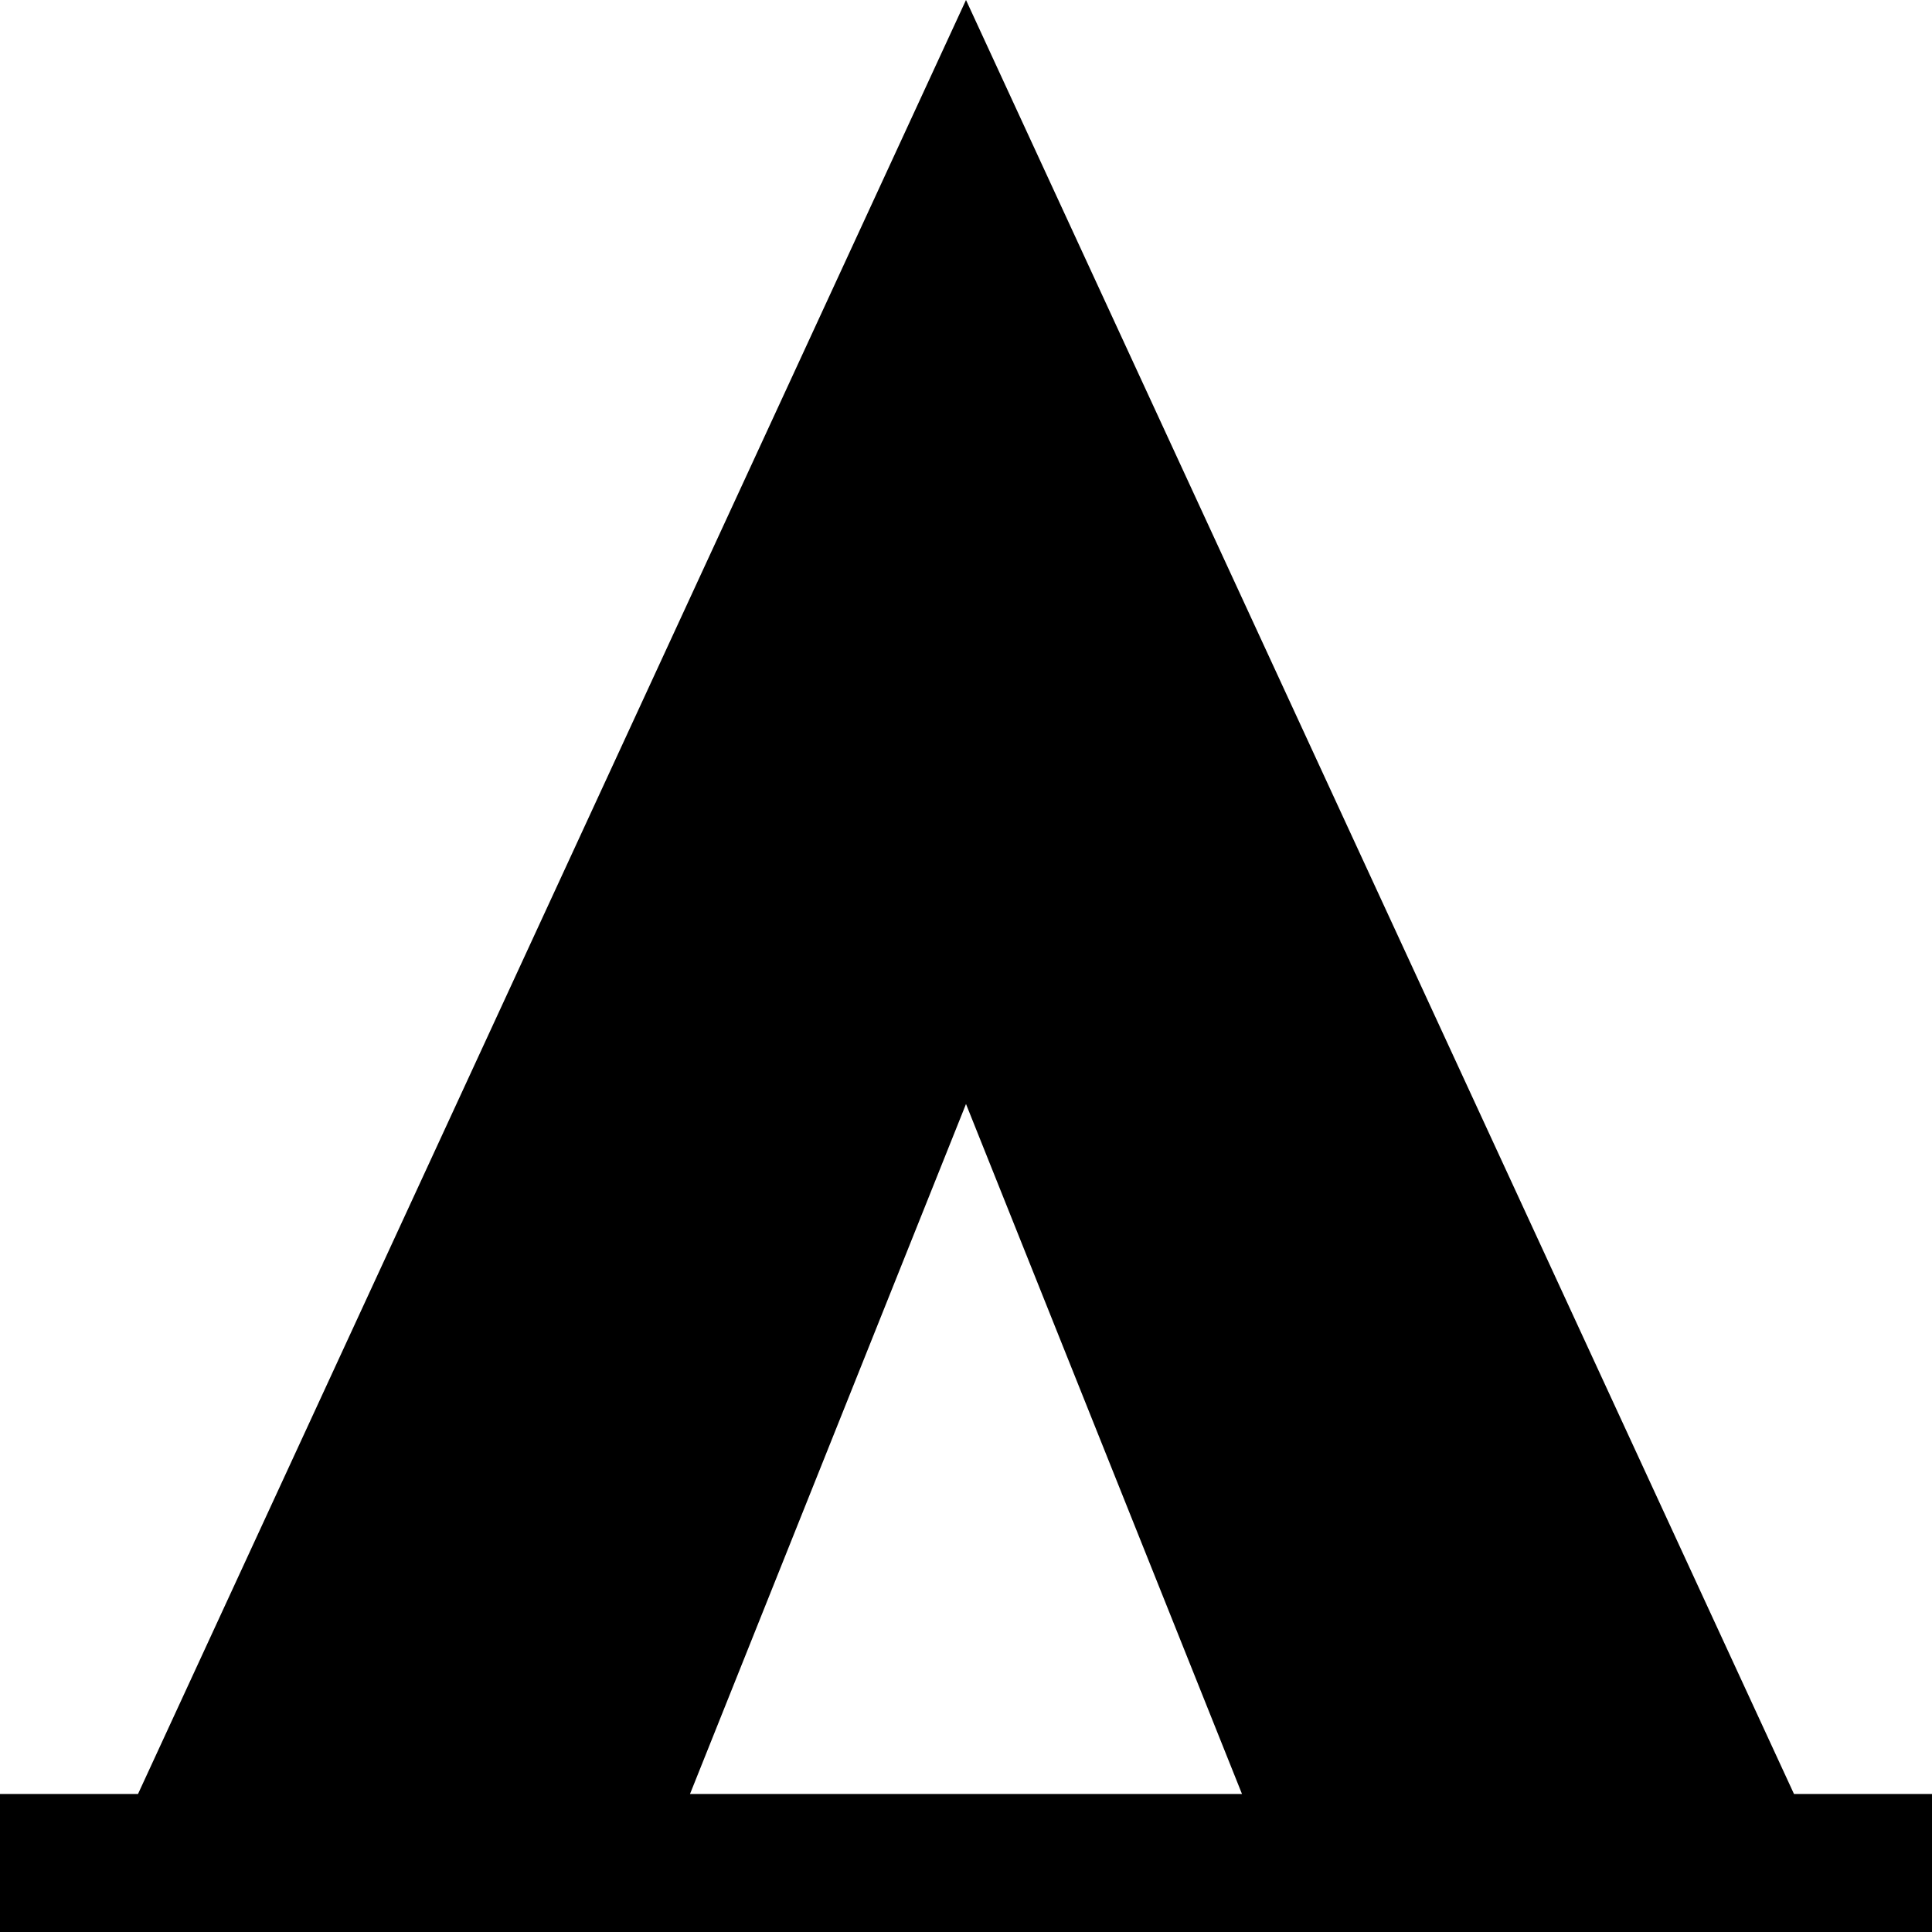
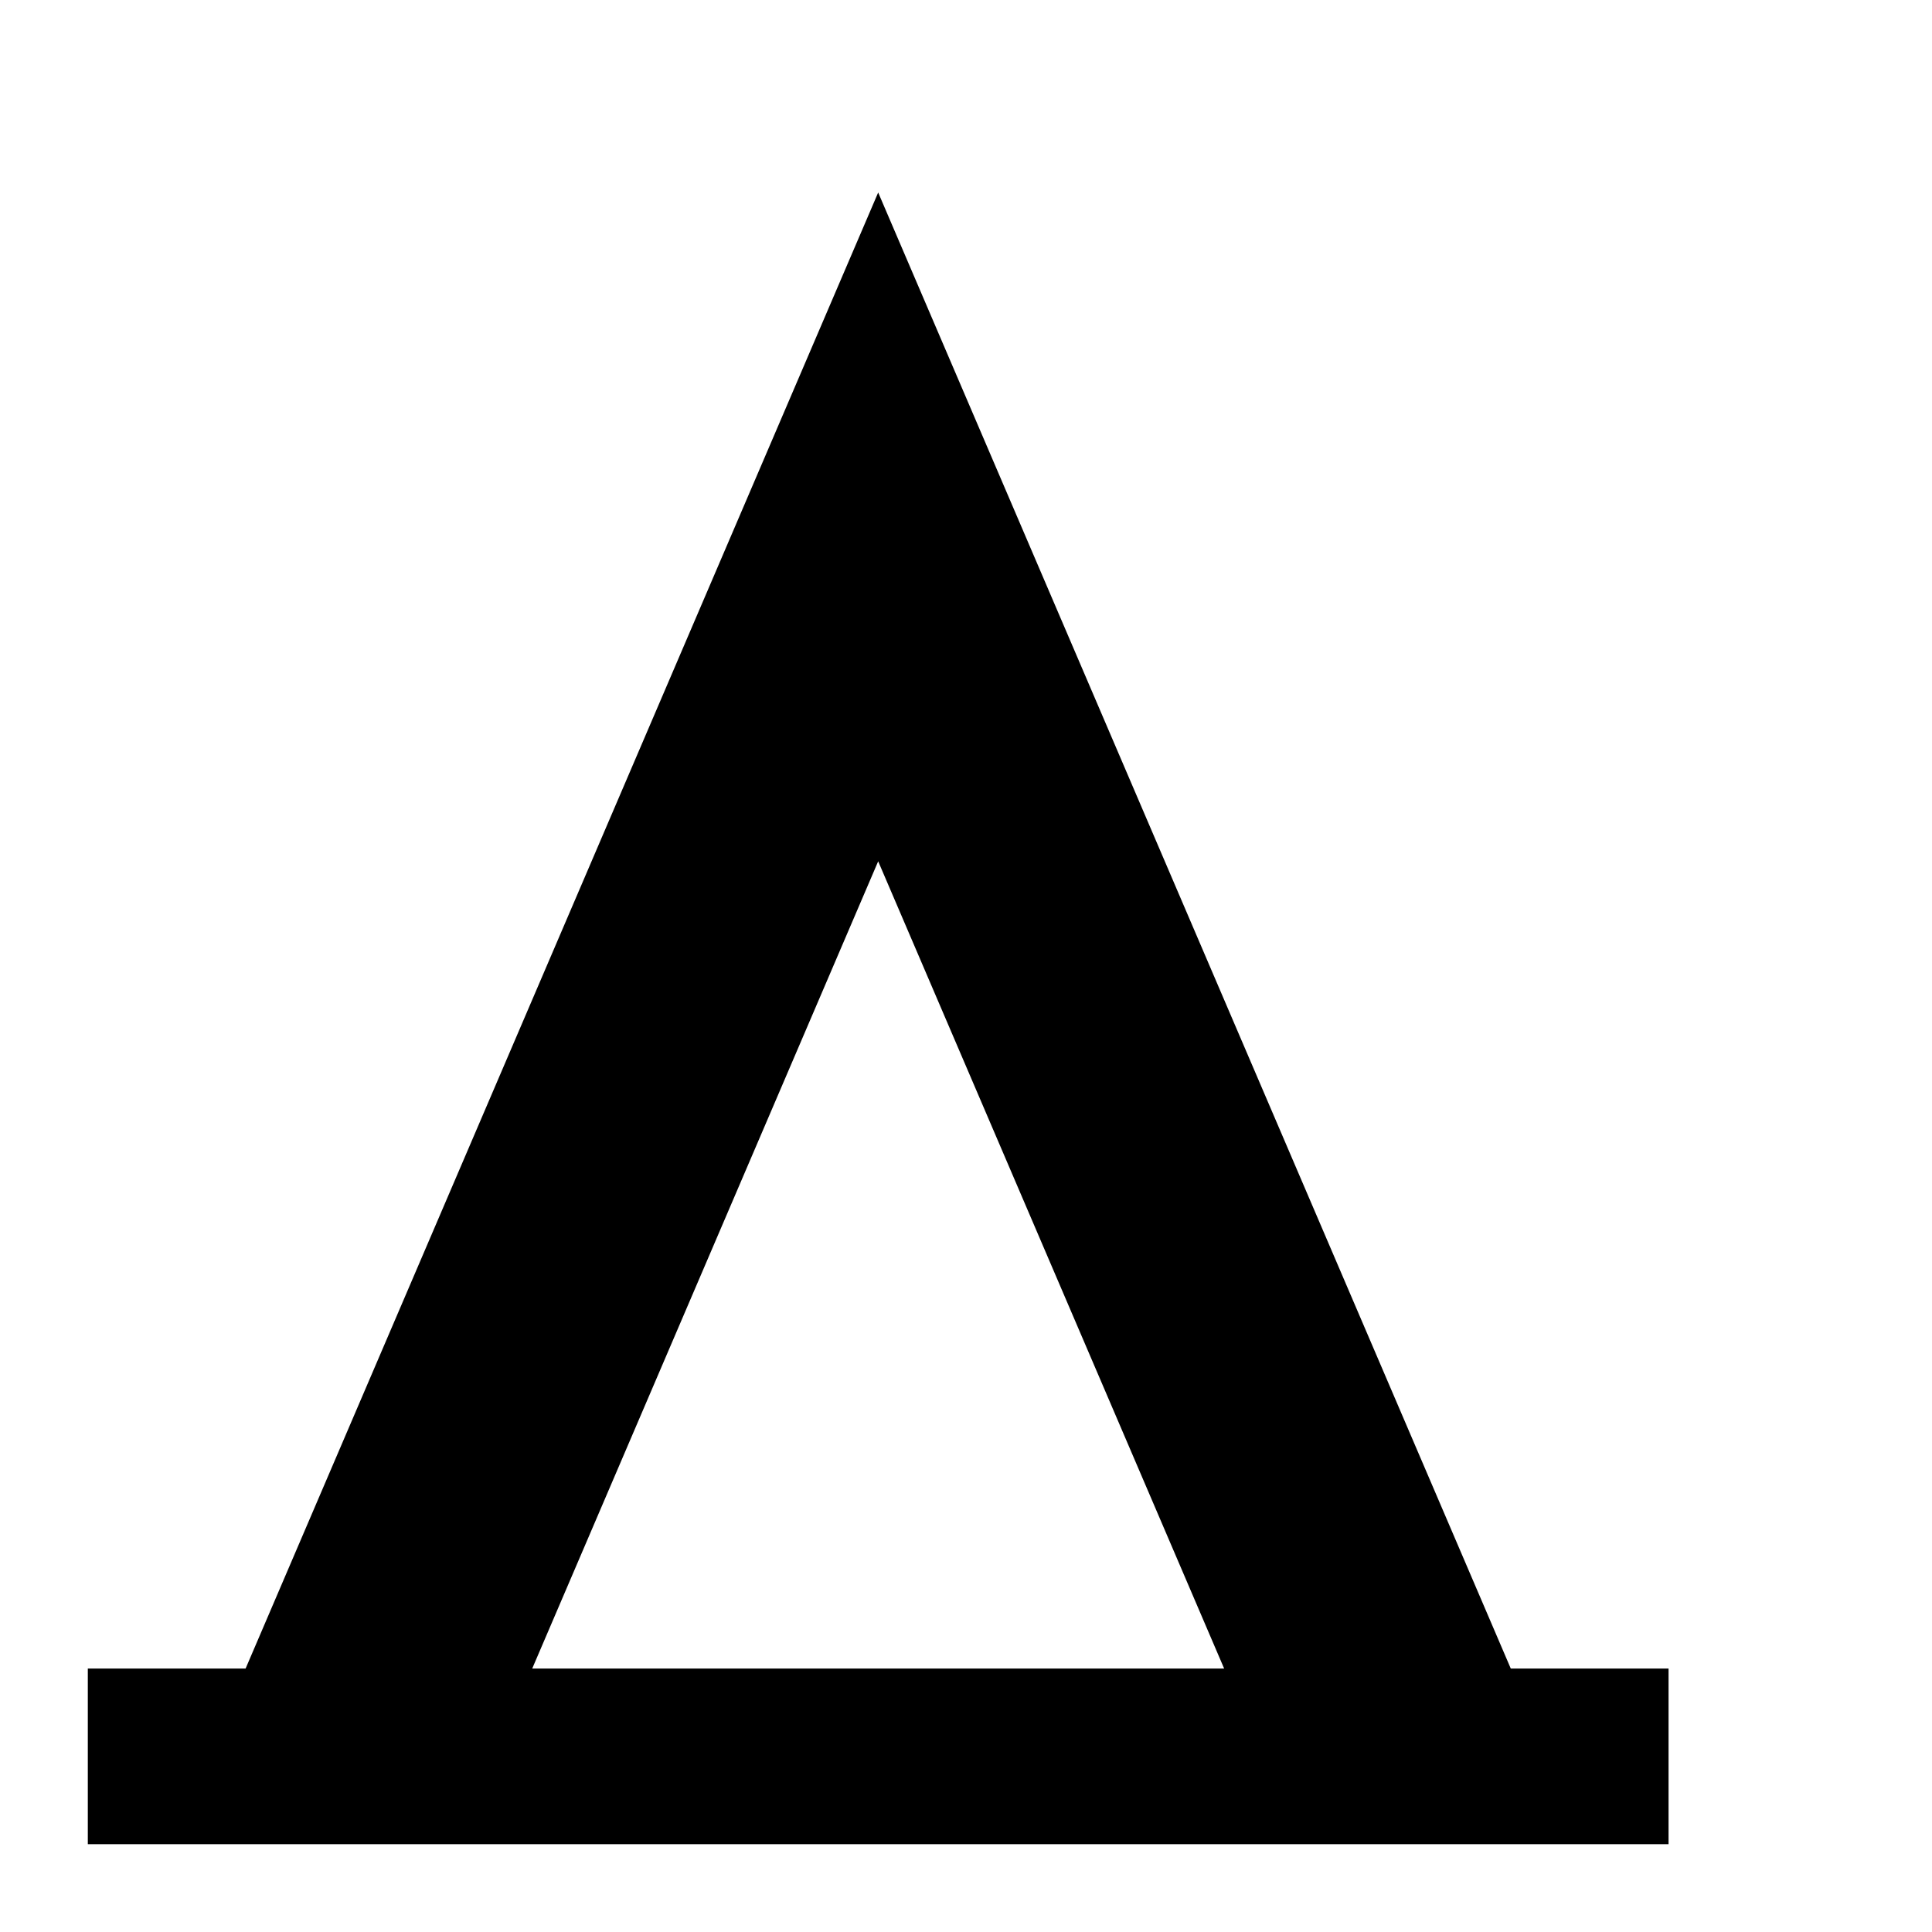
- <svg xmlns="http://www.w3.org/2000/svg" version="1.1" width="14" height="14" viewBox="0 0 14 14">
-   <rect width="14" height="14" x="0" y="0" id="canvas" style="fill:none;stroke:none;visibility:hidden" />
-   <path d="M0,13 L1,13 7,0 13,13 14,13 14,14 0,14 Z M5,13 L 9,13 7,8 Z" />
+ <svg xmlns="http://www.w3.org/2000/svg" width="11" height="11" viewBox="0 0 11 11" fill="none">
+   <line x1="0.5" y1="10" x2="9.5" y2="10" stroke="black" stroke-width="1" />
+   <path d="   M2 10 l3 -7 l3 7" fill="none" stroke="black" stroke-width="1.5" />
</svg>
